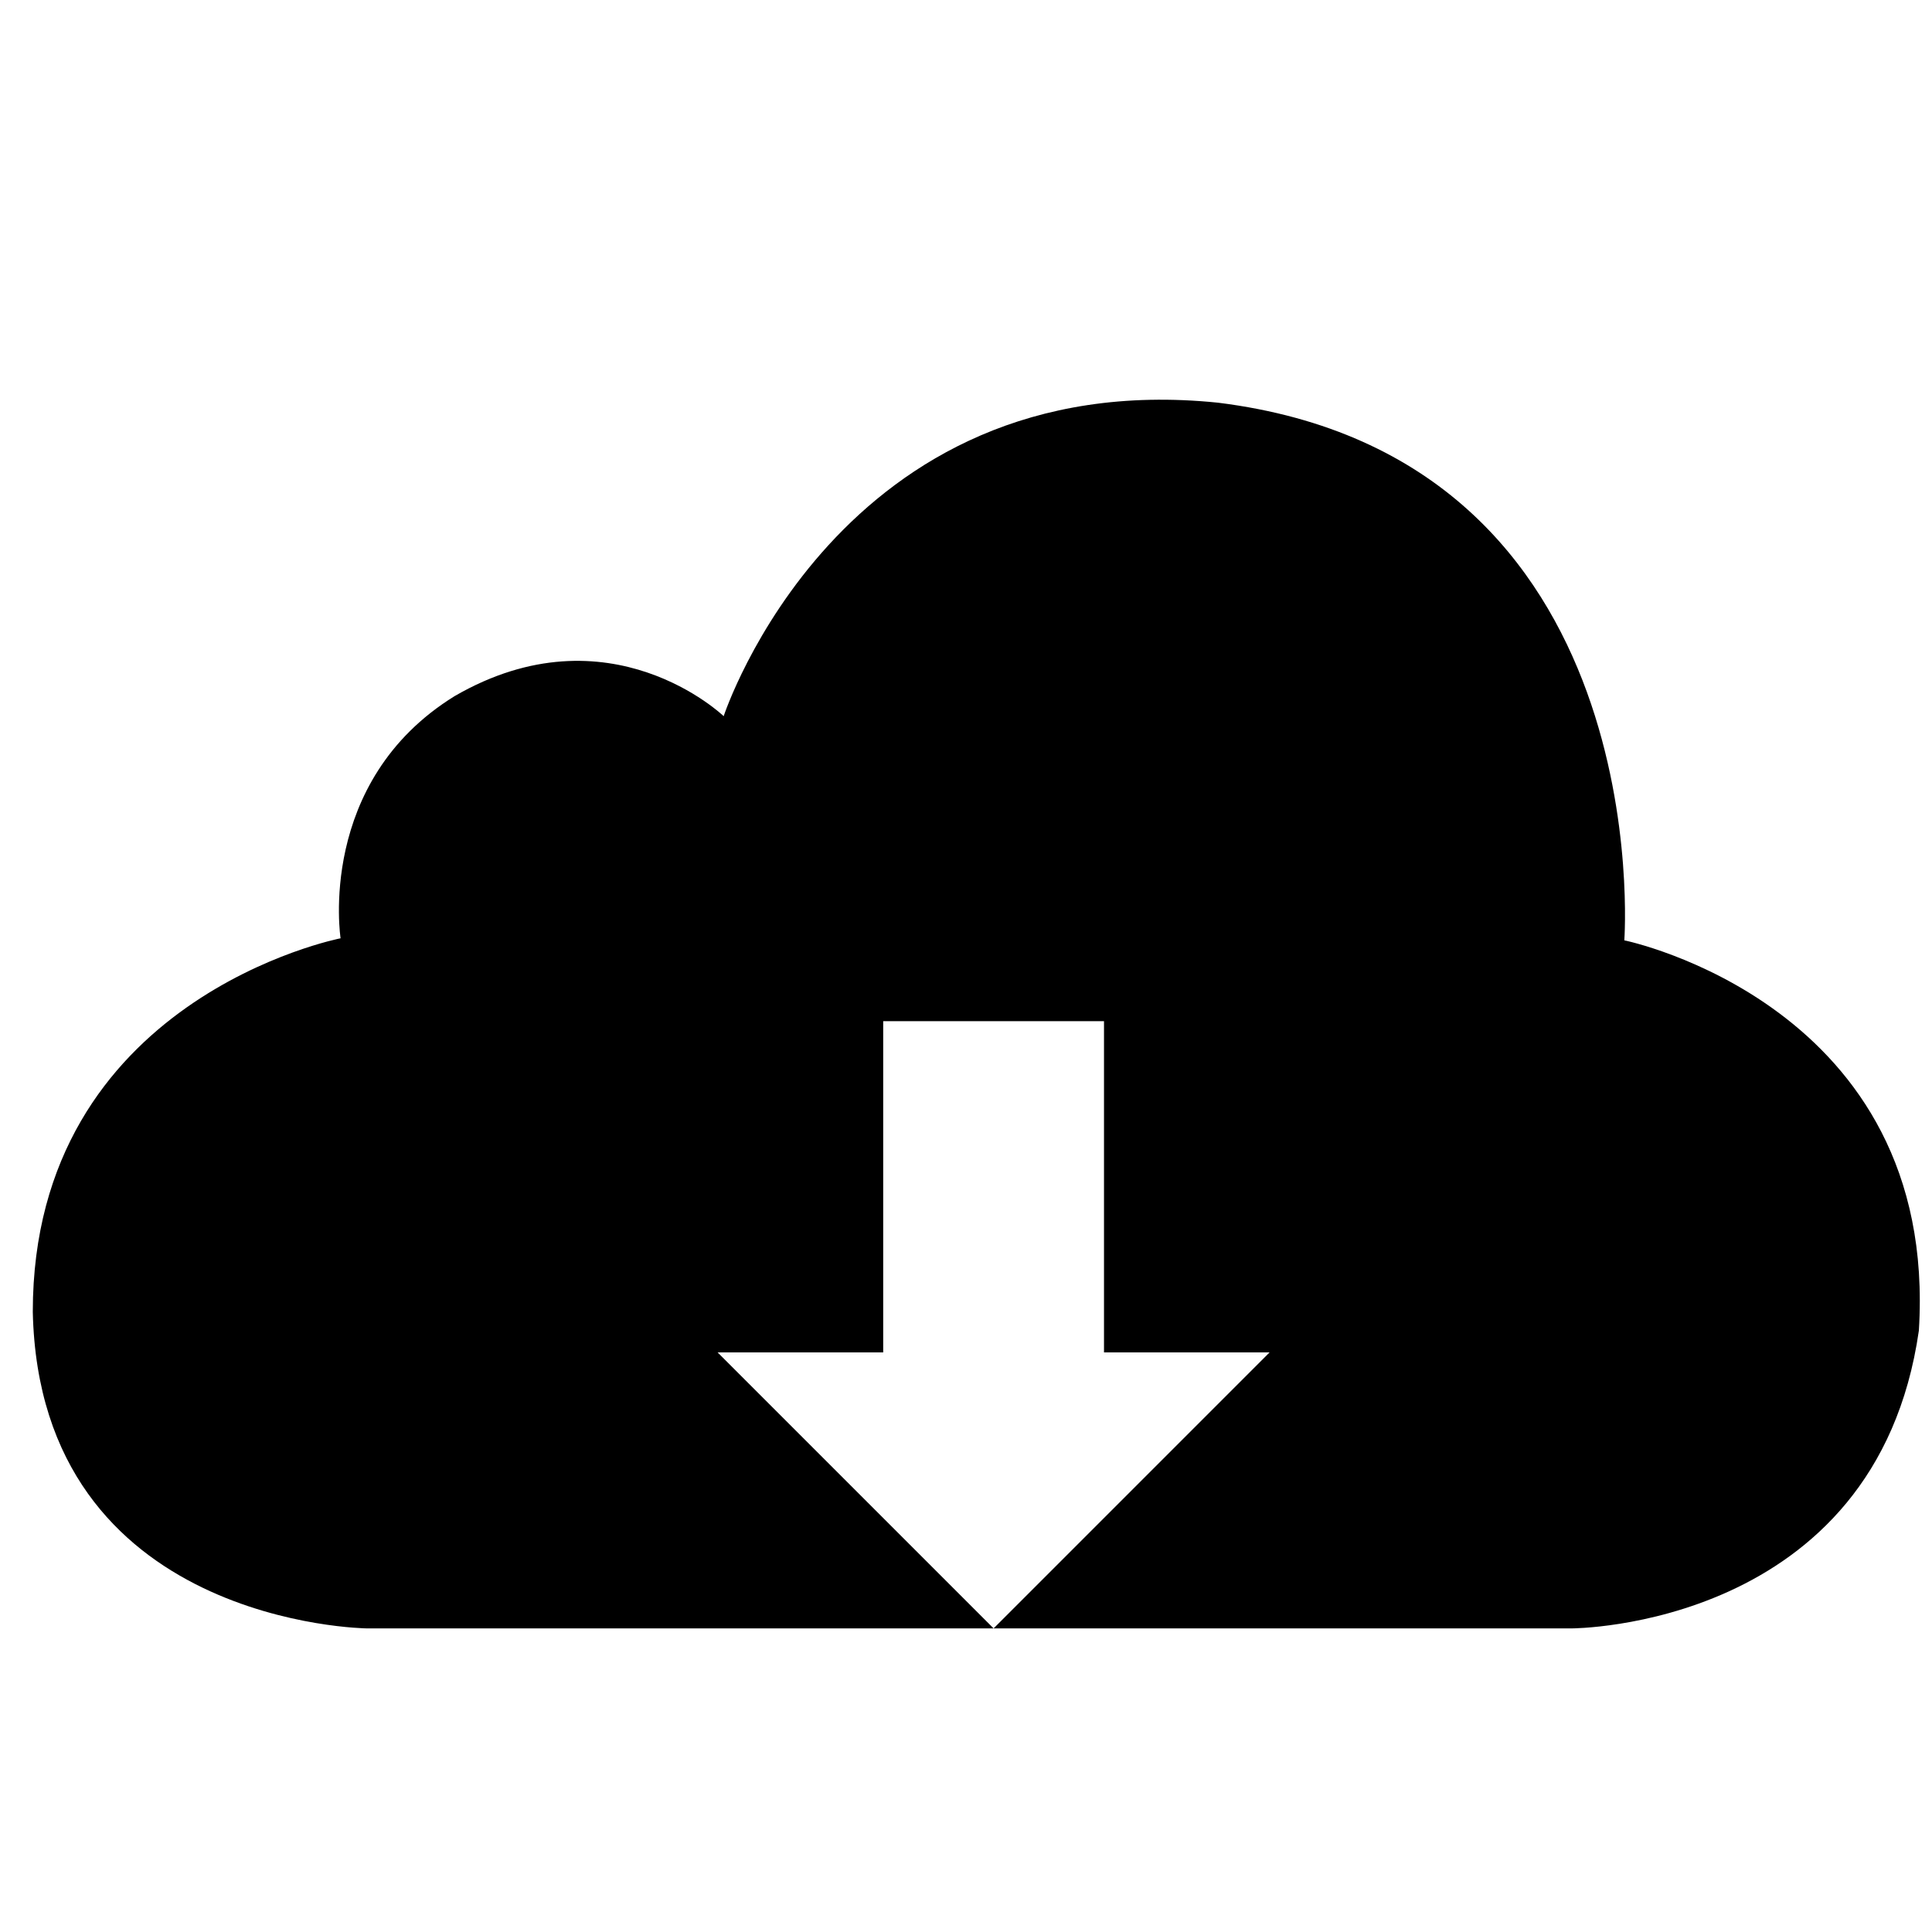
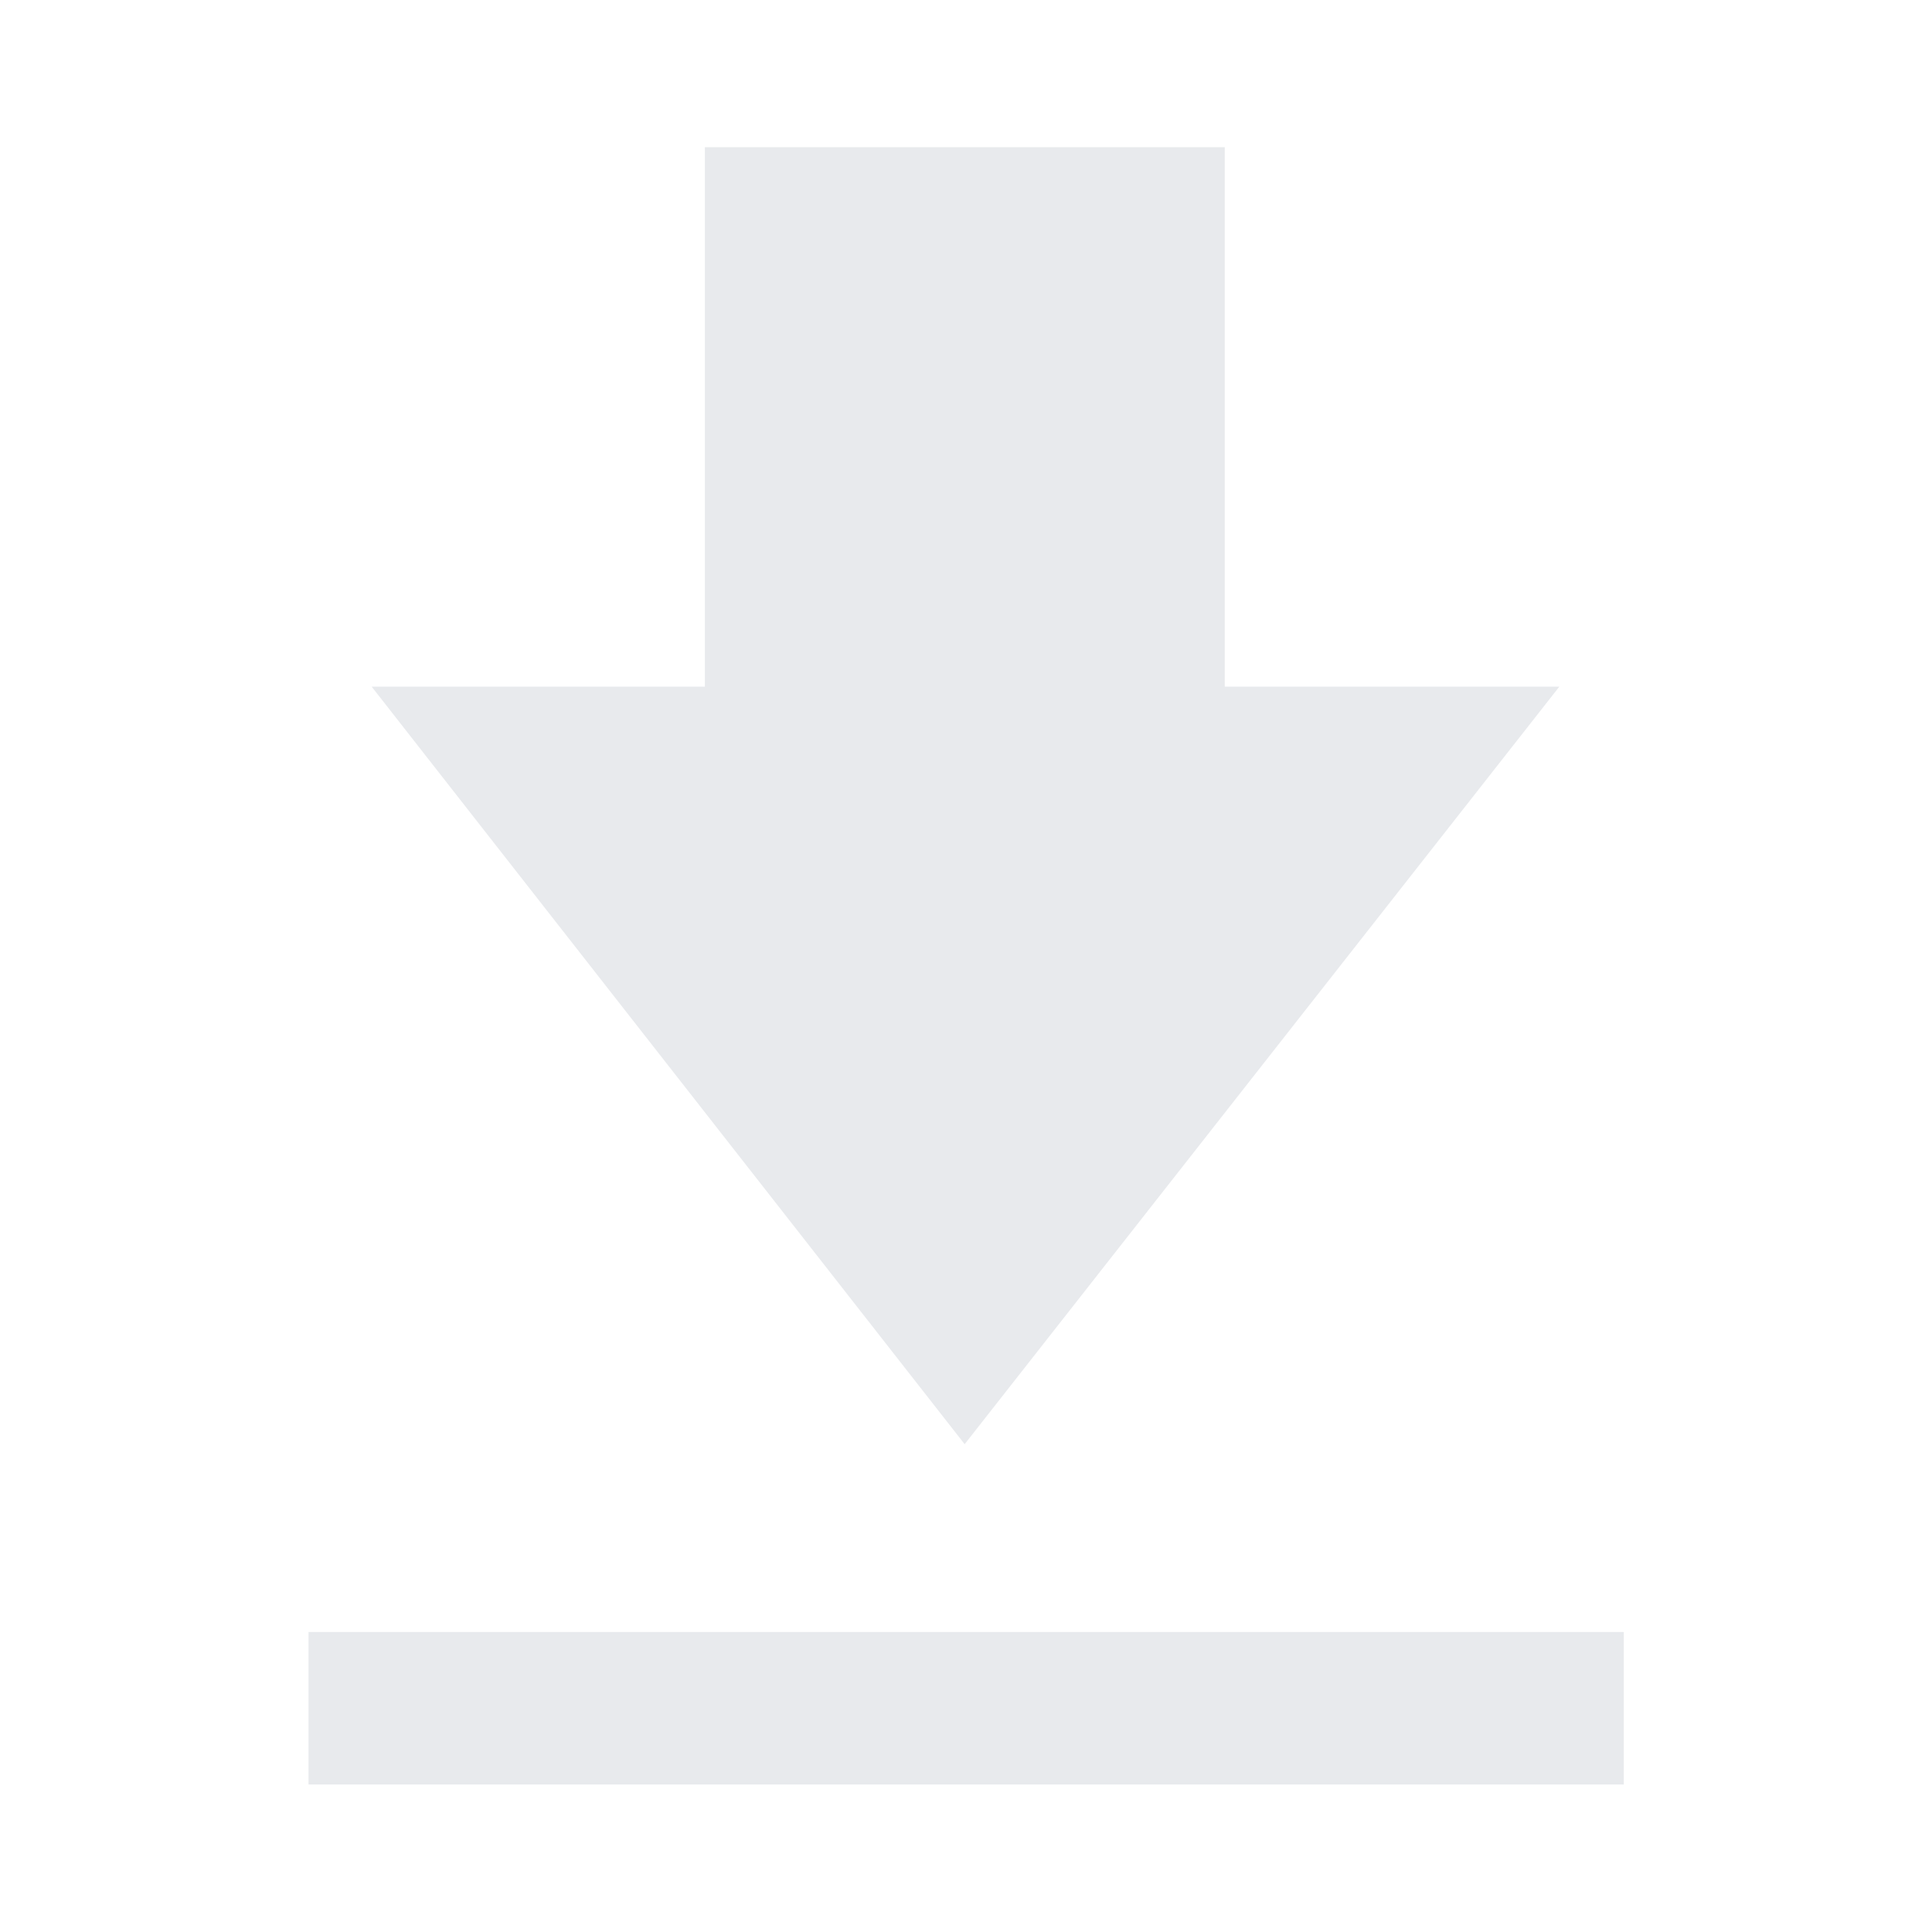
- <svg xmlns="http://www.w3.org/2000/svg" fill="#000000" width="800px" height="800px" viewBox="0 -1.5 35 35" version="1.1">
-   <path d="M29.426 15.535c0 0 0.648-8.743-7.361-9.74-6.866-0.701-8.955 5.679-8.955 5.679s-2.067-1.988-4.873-0.364c-2.51 1.55-2.067 4.388-2.067 4.388s-5.576 1.083-5.576 6.768c0.125 5.677 6.055 5.734 6.055 5.734h11.351l-5-5h3v-6h4v6h3l-5 5h10.467c0 0 5.52 0.006 6.295-5.395 0.369-5.906-5.336-7.070-5.336-7.070z" />
+ <svg xmlns="http://www.w3.org/2000/svg" height="40px" viewBox="0 -960 960 960" width="40px" fill="#e8eaed">
+   <path d="M153.3-73.3v-75.76h653.56v75.76H153.3Zm326.03-169.09L184.67-618.81h165.58v-268.05h258.33v268.05h166.25l-295.5 376.42Z" />
</svg>
